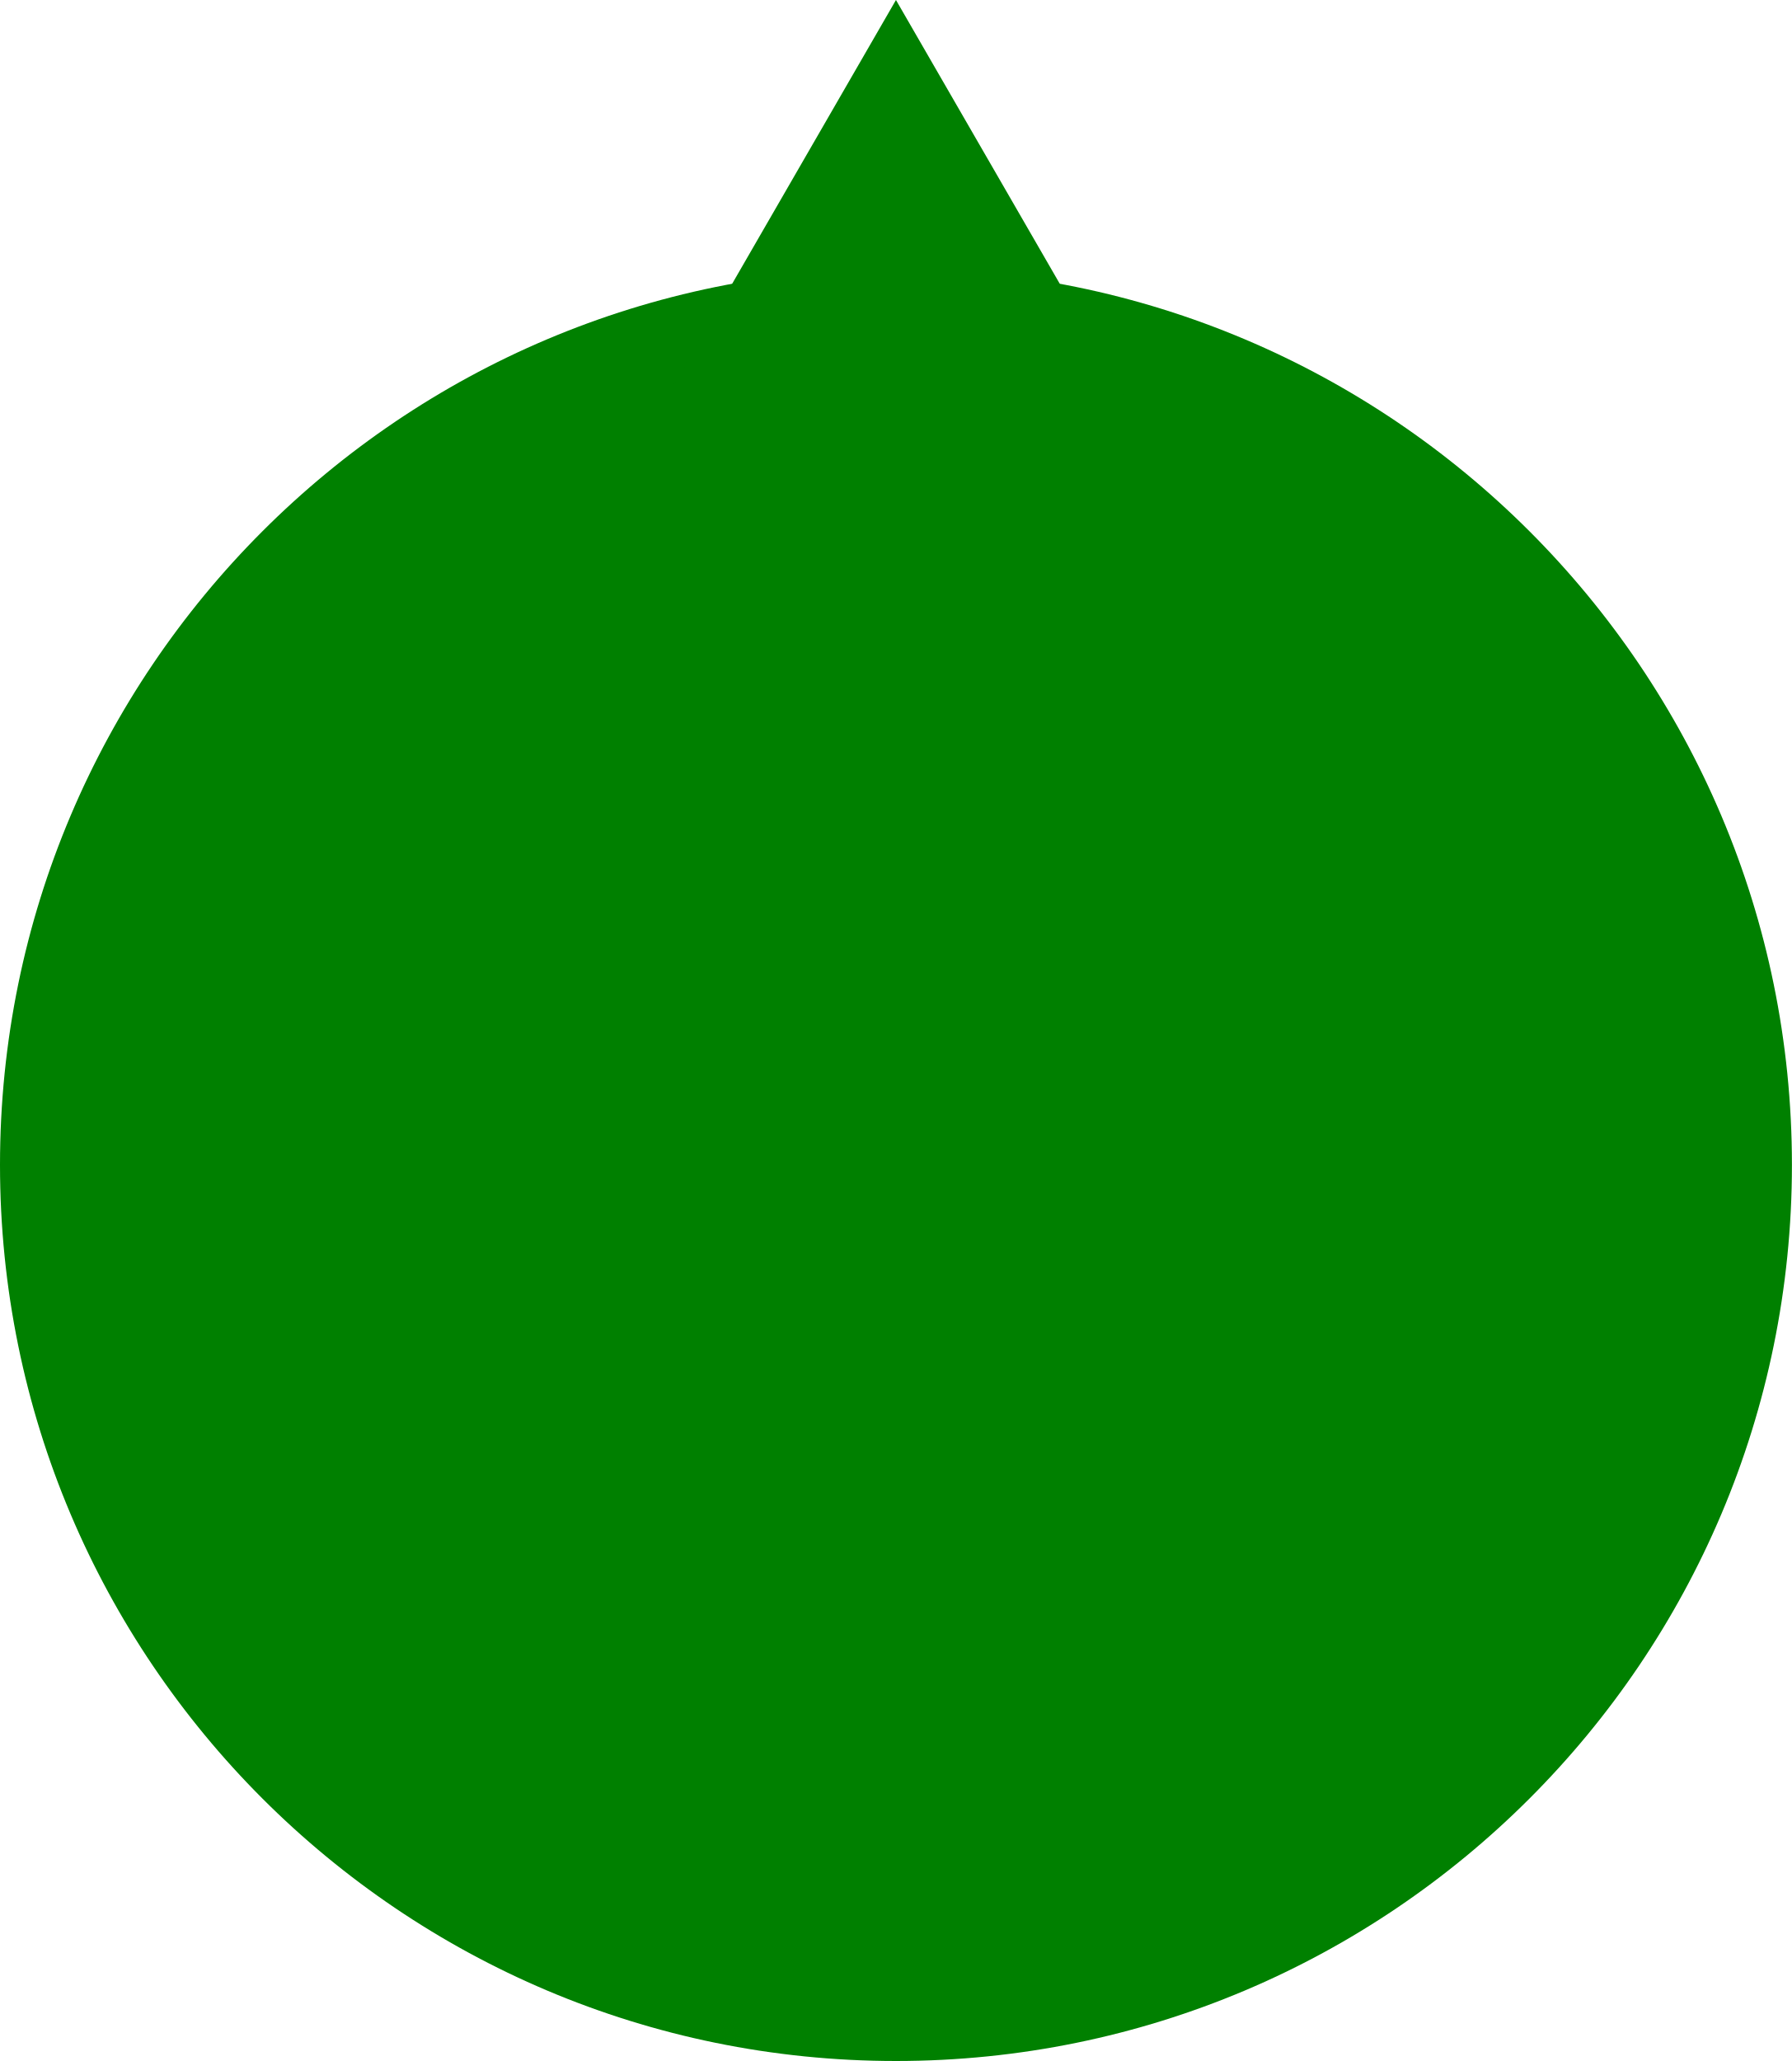
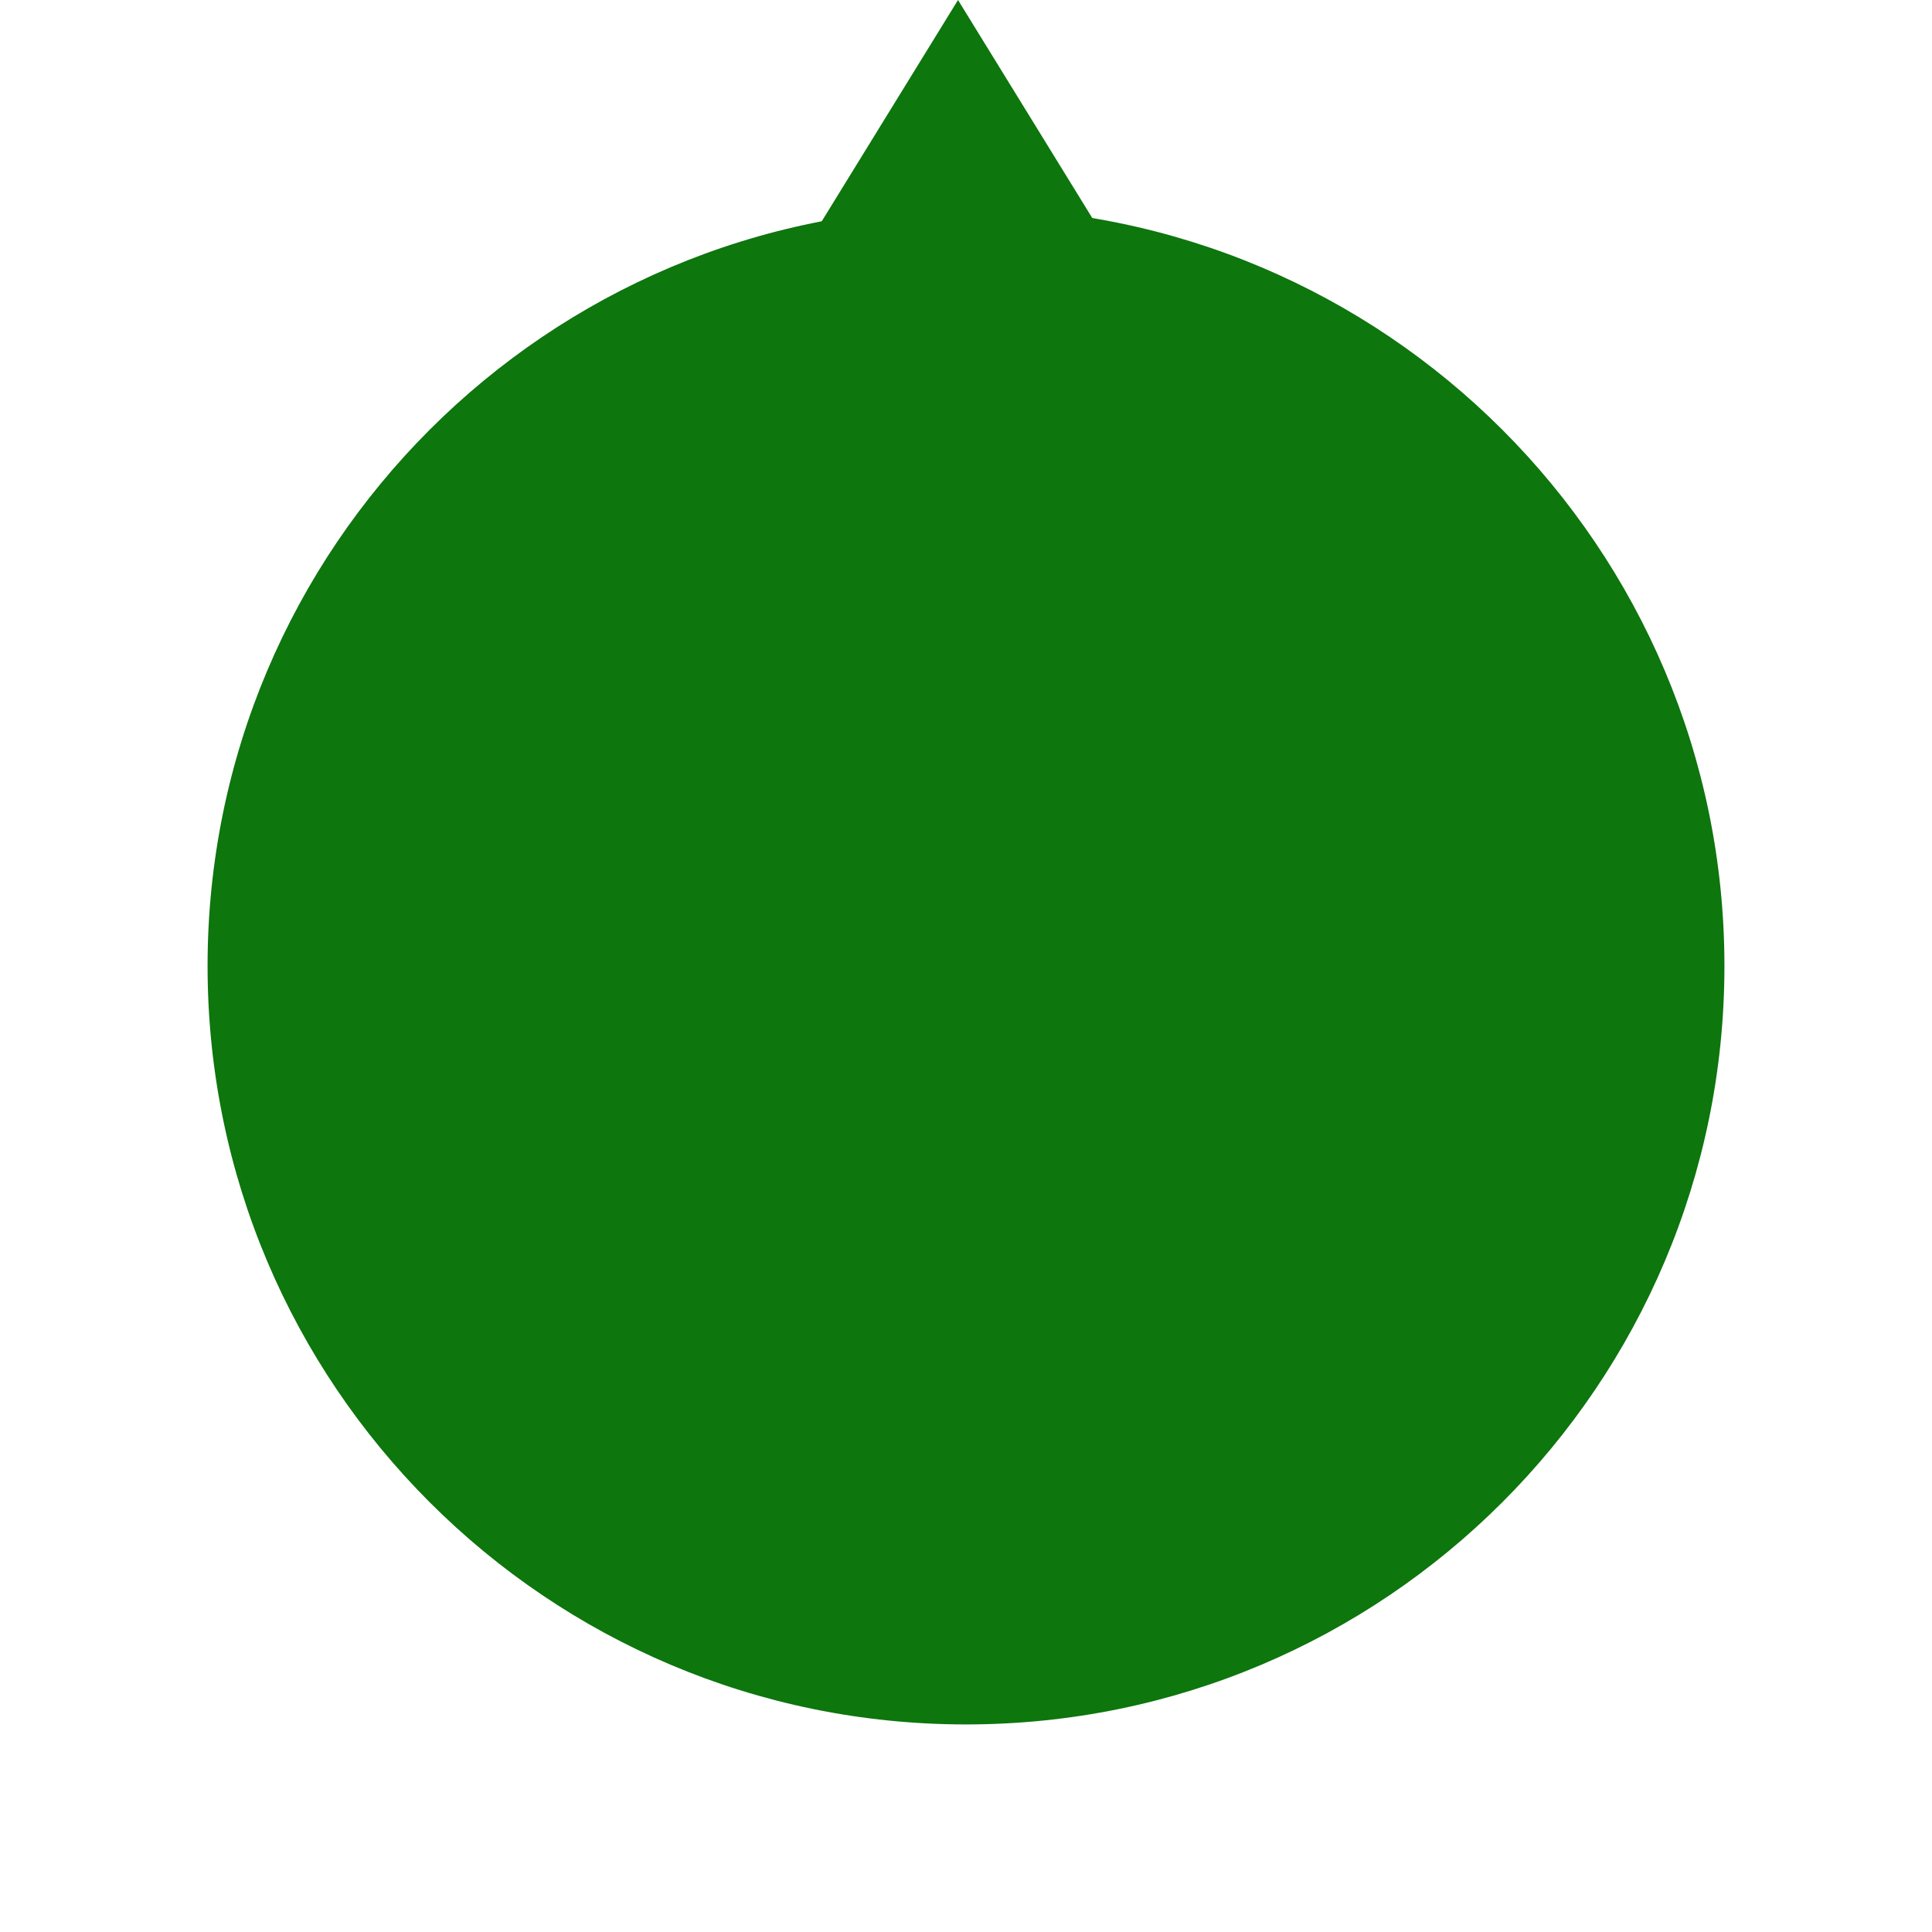
- <svg xmlns="http://www.w3.org/2000/svg" width="100" height="115" viewBox="0 0 100 115" fill="none">
-   <circle cx="50" cy="65" r="50" fill="#008000" />
-   <path d="M50 0L62.99 22.5H37.01L50 0Z" fill="#008000" />
+ <svg xmlns="http://www.w3.org/2000/svg" width="121" height="121" viewBox="0 0 121 121" fill="none">
+   <circle cx="60.5" cy="60.5" r="47.5" fill="#0D760D" />
+   <path d="M60 0L73.856 22.5H46.144L60 0Z" fill="#0D760D" />
</svg>
